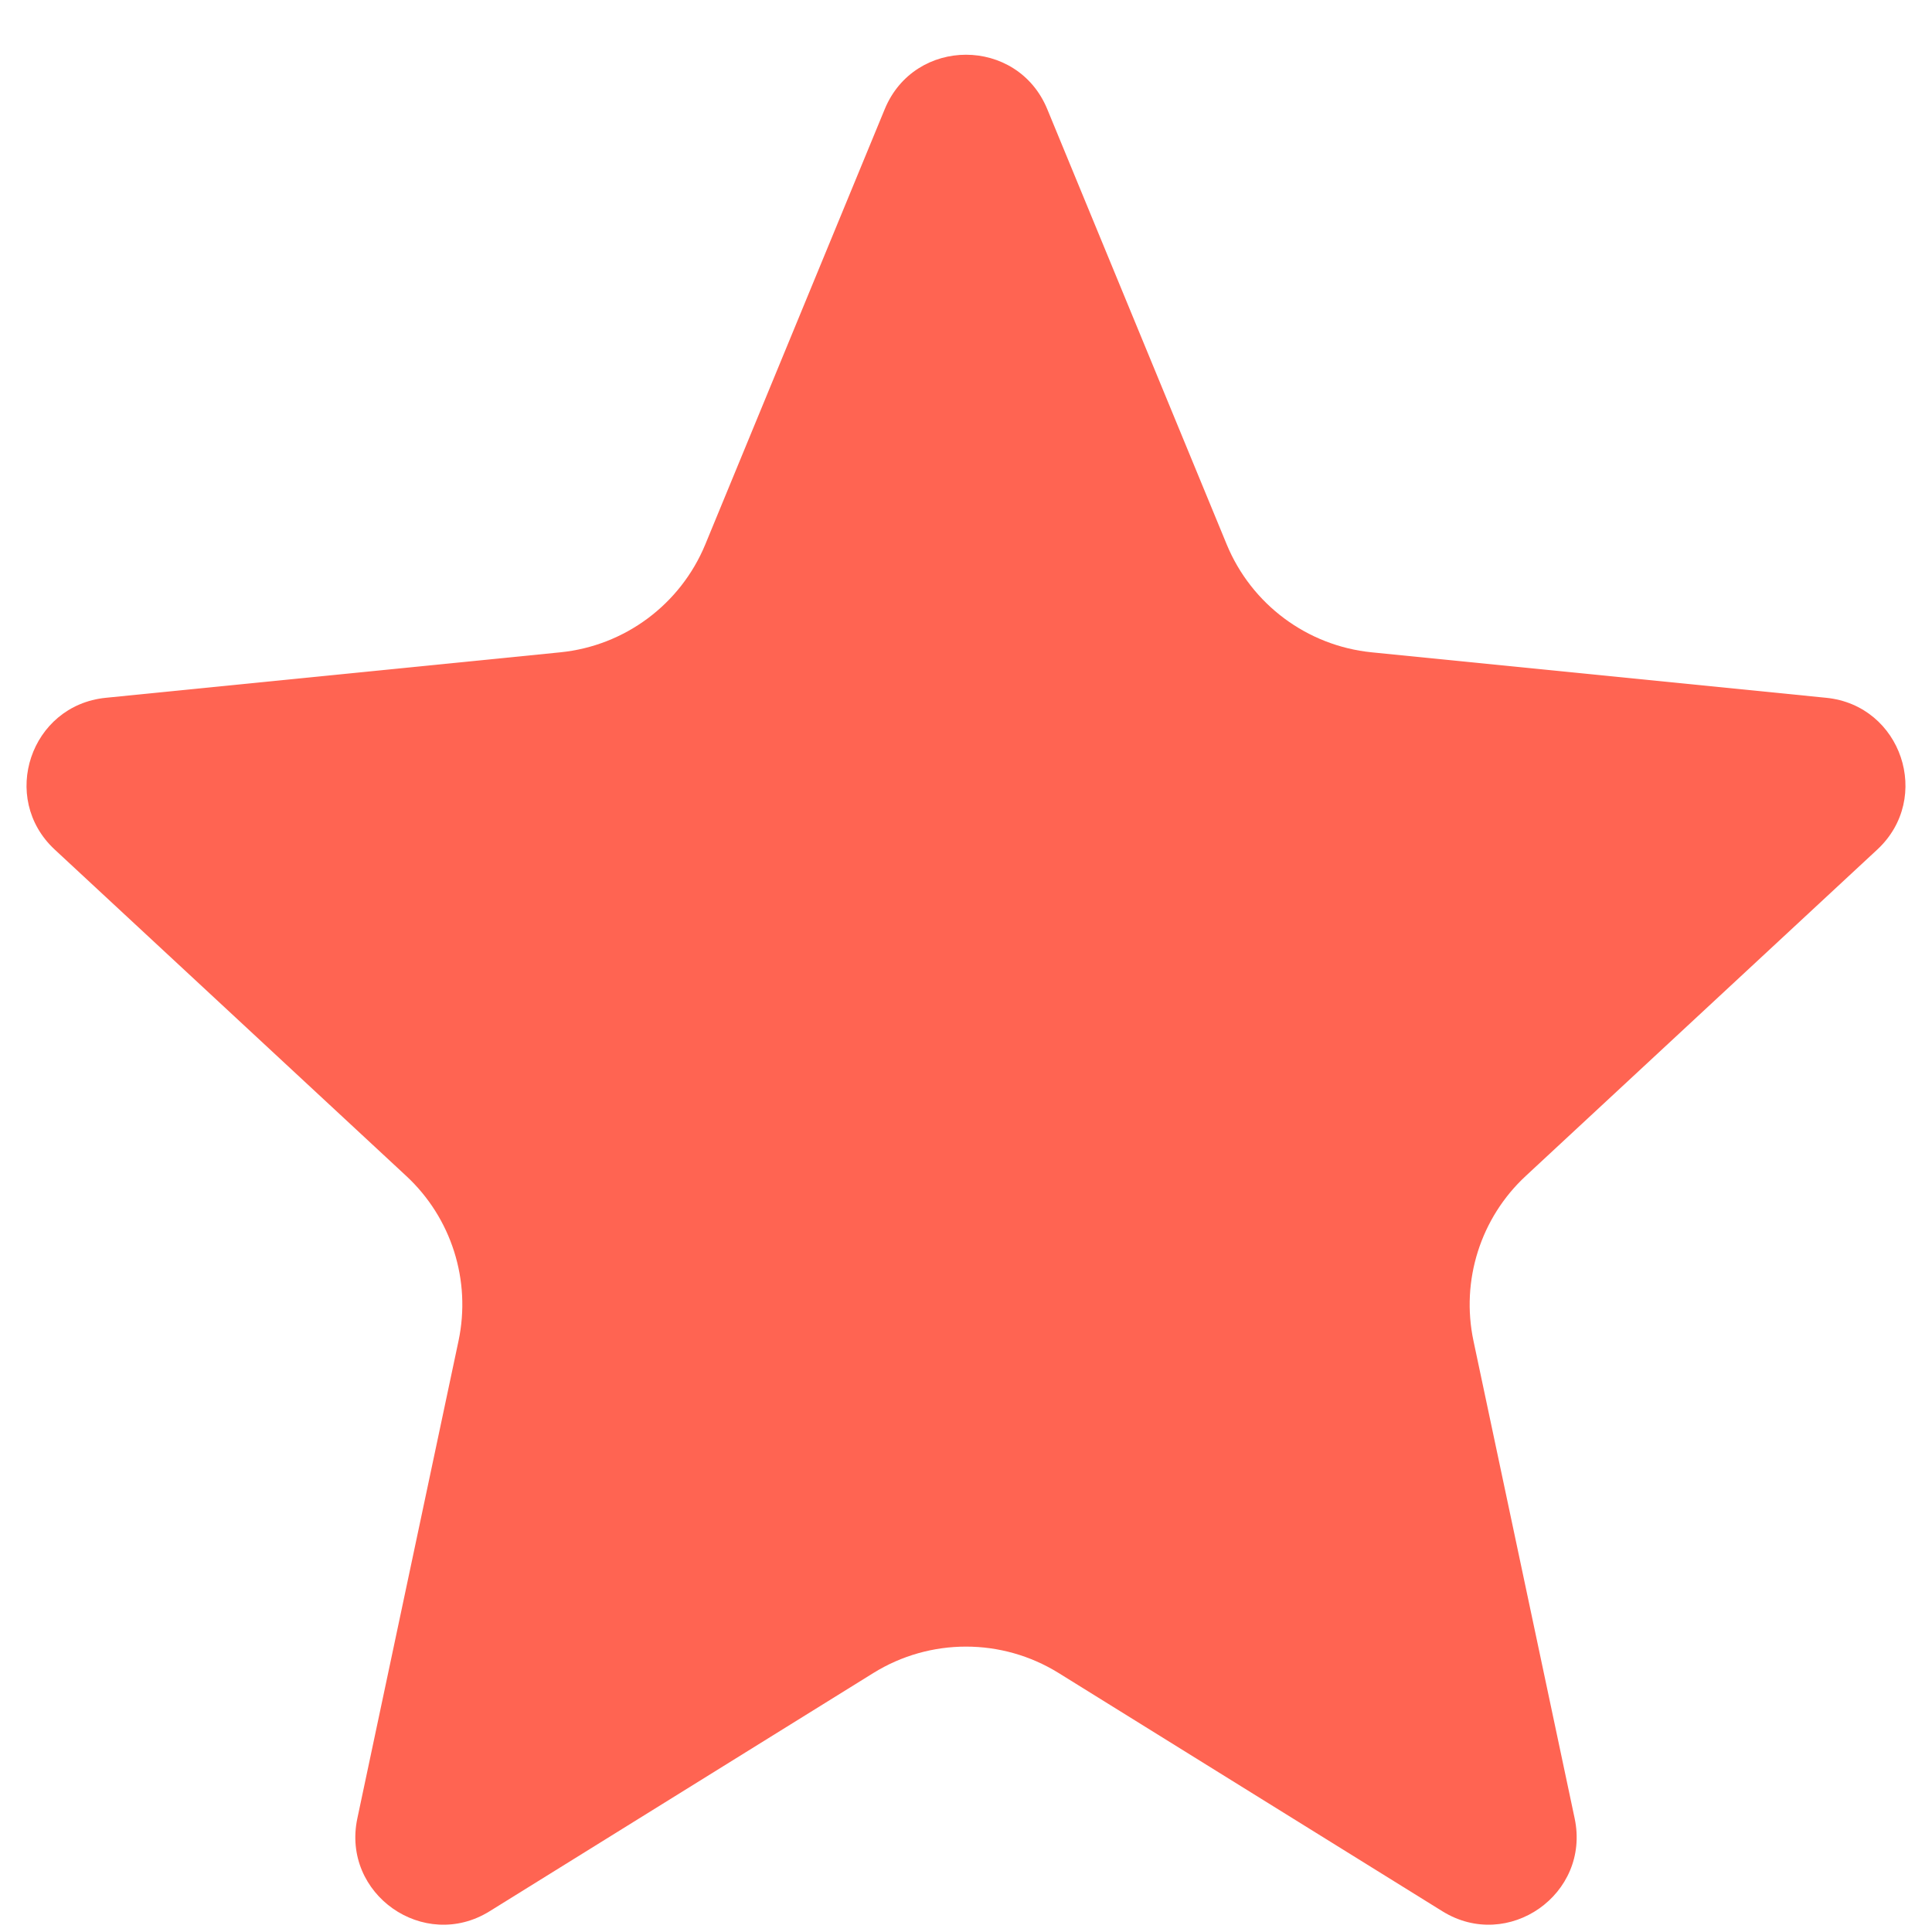
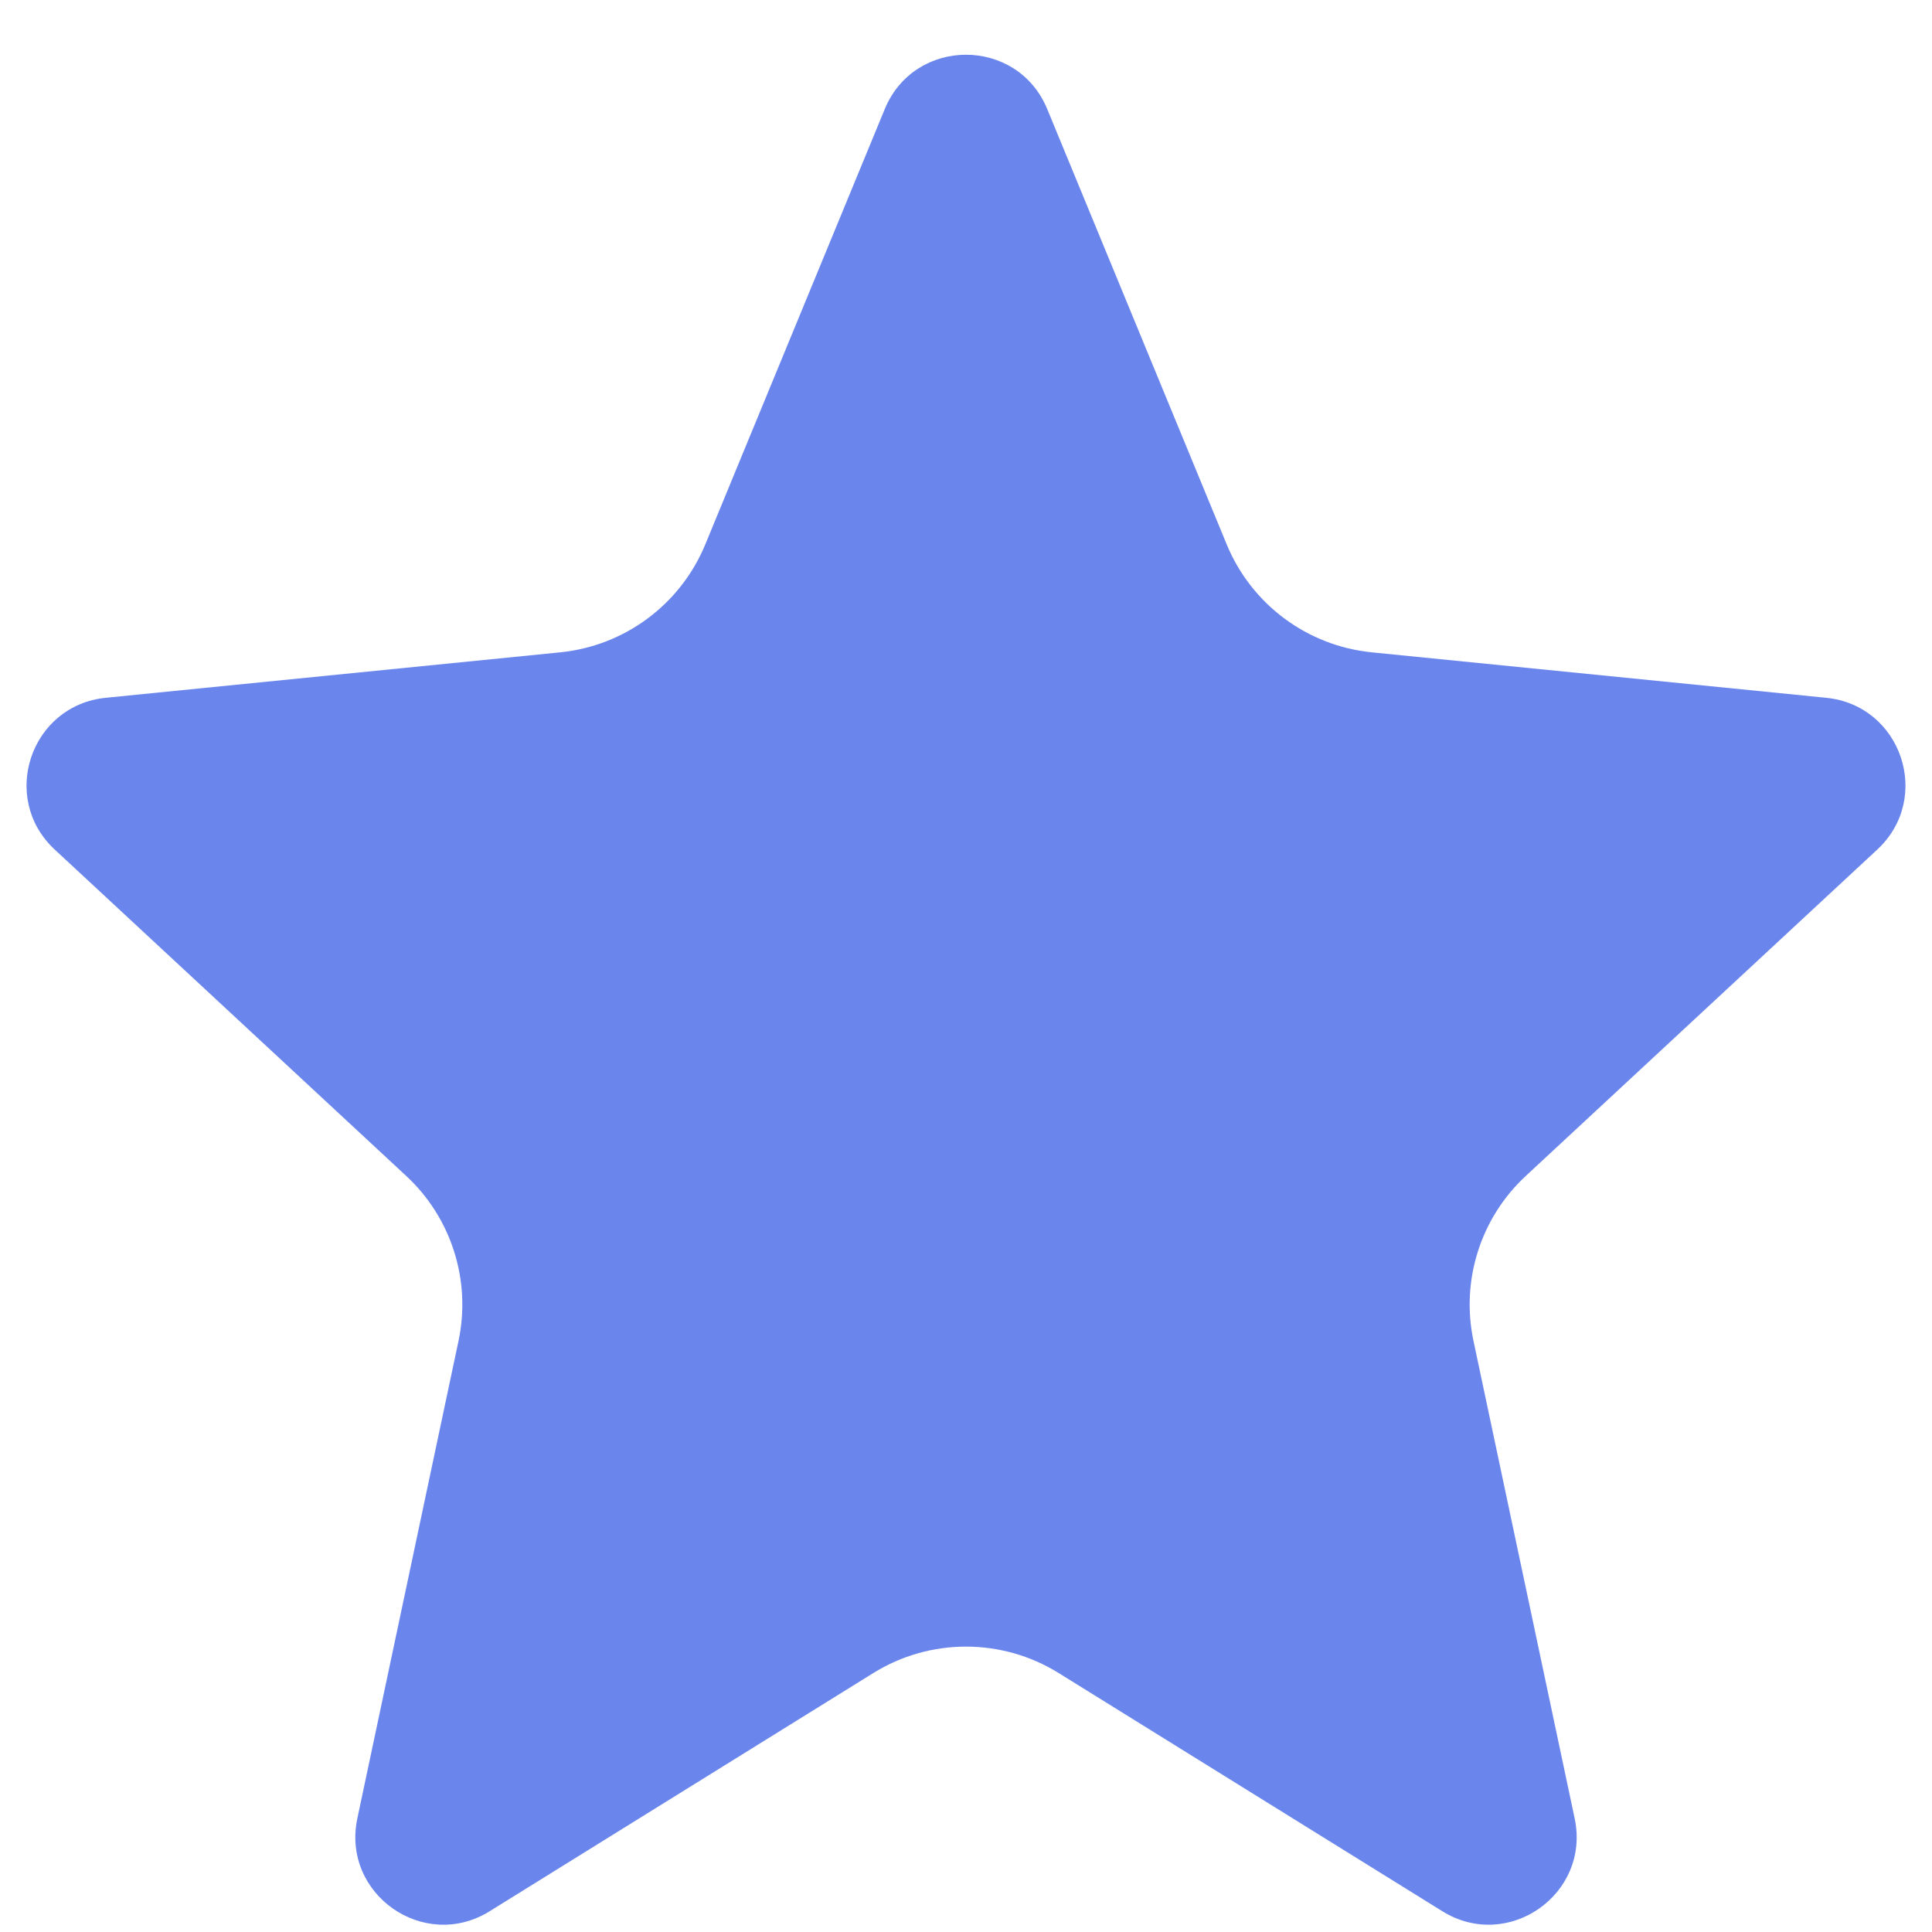
<svg xmlns="http://www.w3.org/2000/svg" width="22" height="22" viewBox="0 0 22 22" fill="none">
-   <path d="M10.075 1.242C10.416 0.417 11.584 0.417 11.925 1.242L13.969 6.2C14.251 6.882 14.885 7.354 15.619 7.428L20.796 7.946C21.653 8.032 22.008 9.088 21.377 9.674L17.375 13.39C16.859 13.868 16.633 14.582 16.779 15.27L17.931 20.707C18.113 21.569 17.173 22.228 16.425 21.764L12.055 19.051C11.409 18.65 10.591 18.65 9.945 19.051L5.575 21.764C4.827 22.228 3.887 21.569 4.069 20.707L5.221 15.27C5.367 14.582 5.141 13.868 4.625 13.39L0.623 9.674C-0.008 9.088 0.347 8.032 1.204 7.946L6.381 7.428C7.115 7.354 7.749 6.882 8.031 6.2L10.075 1.242Z" fill="#FF6452" />
+   <path d="M10.075 1.242C10.416 0.417 11.584 0.417 11.925 1.242L13.969 6.2C14.251 6.882 14.885 7.354 15.619 7.428L20.796 7.946C21.653 8.032 22.008 9.088 21.377 9.674L17.375 13.39C16.859 13.868 16.633 14.582 16.779 15.27L17.931 20.707C18.113 21.569 17.173 22.228 16.425 21.764L12.055 19.051C11.409 18.65 10.591 18.65 9.945 19.051L5.575 21.764C4.827 22.228 3.887 21.569 4.069 20.707L5.221 15.27C5.367 14.582 5.141 13.868 4.625 13.39L0.623 9.674C-0.008 9.088 0.347 8.032 1.204 7.946L6.381 7.428C7.115 7.354 7.749 6.882 8.031 6.2L10.075 1.242Z" fill="#6a86ed" />
</svg>
